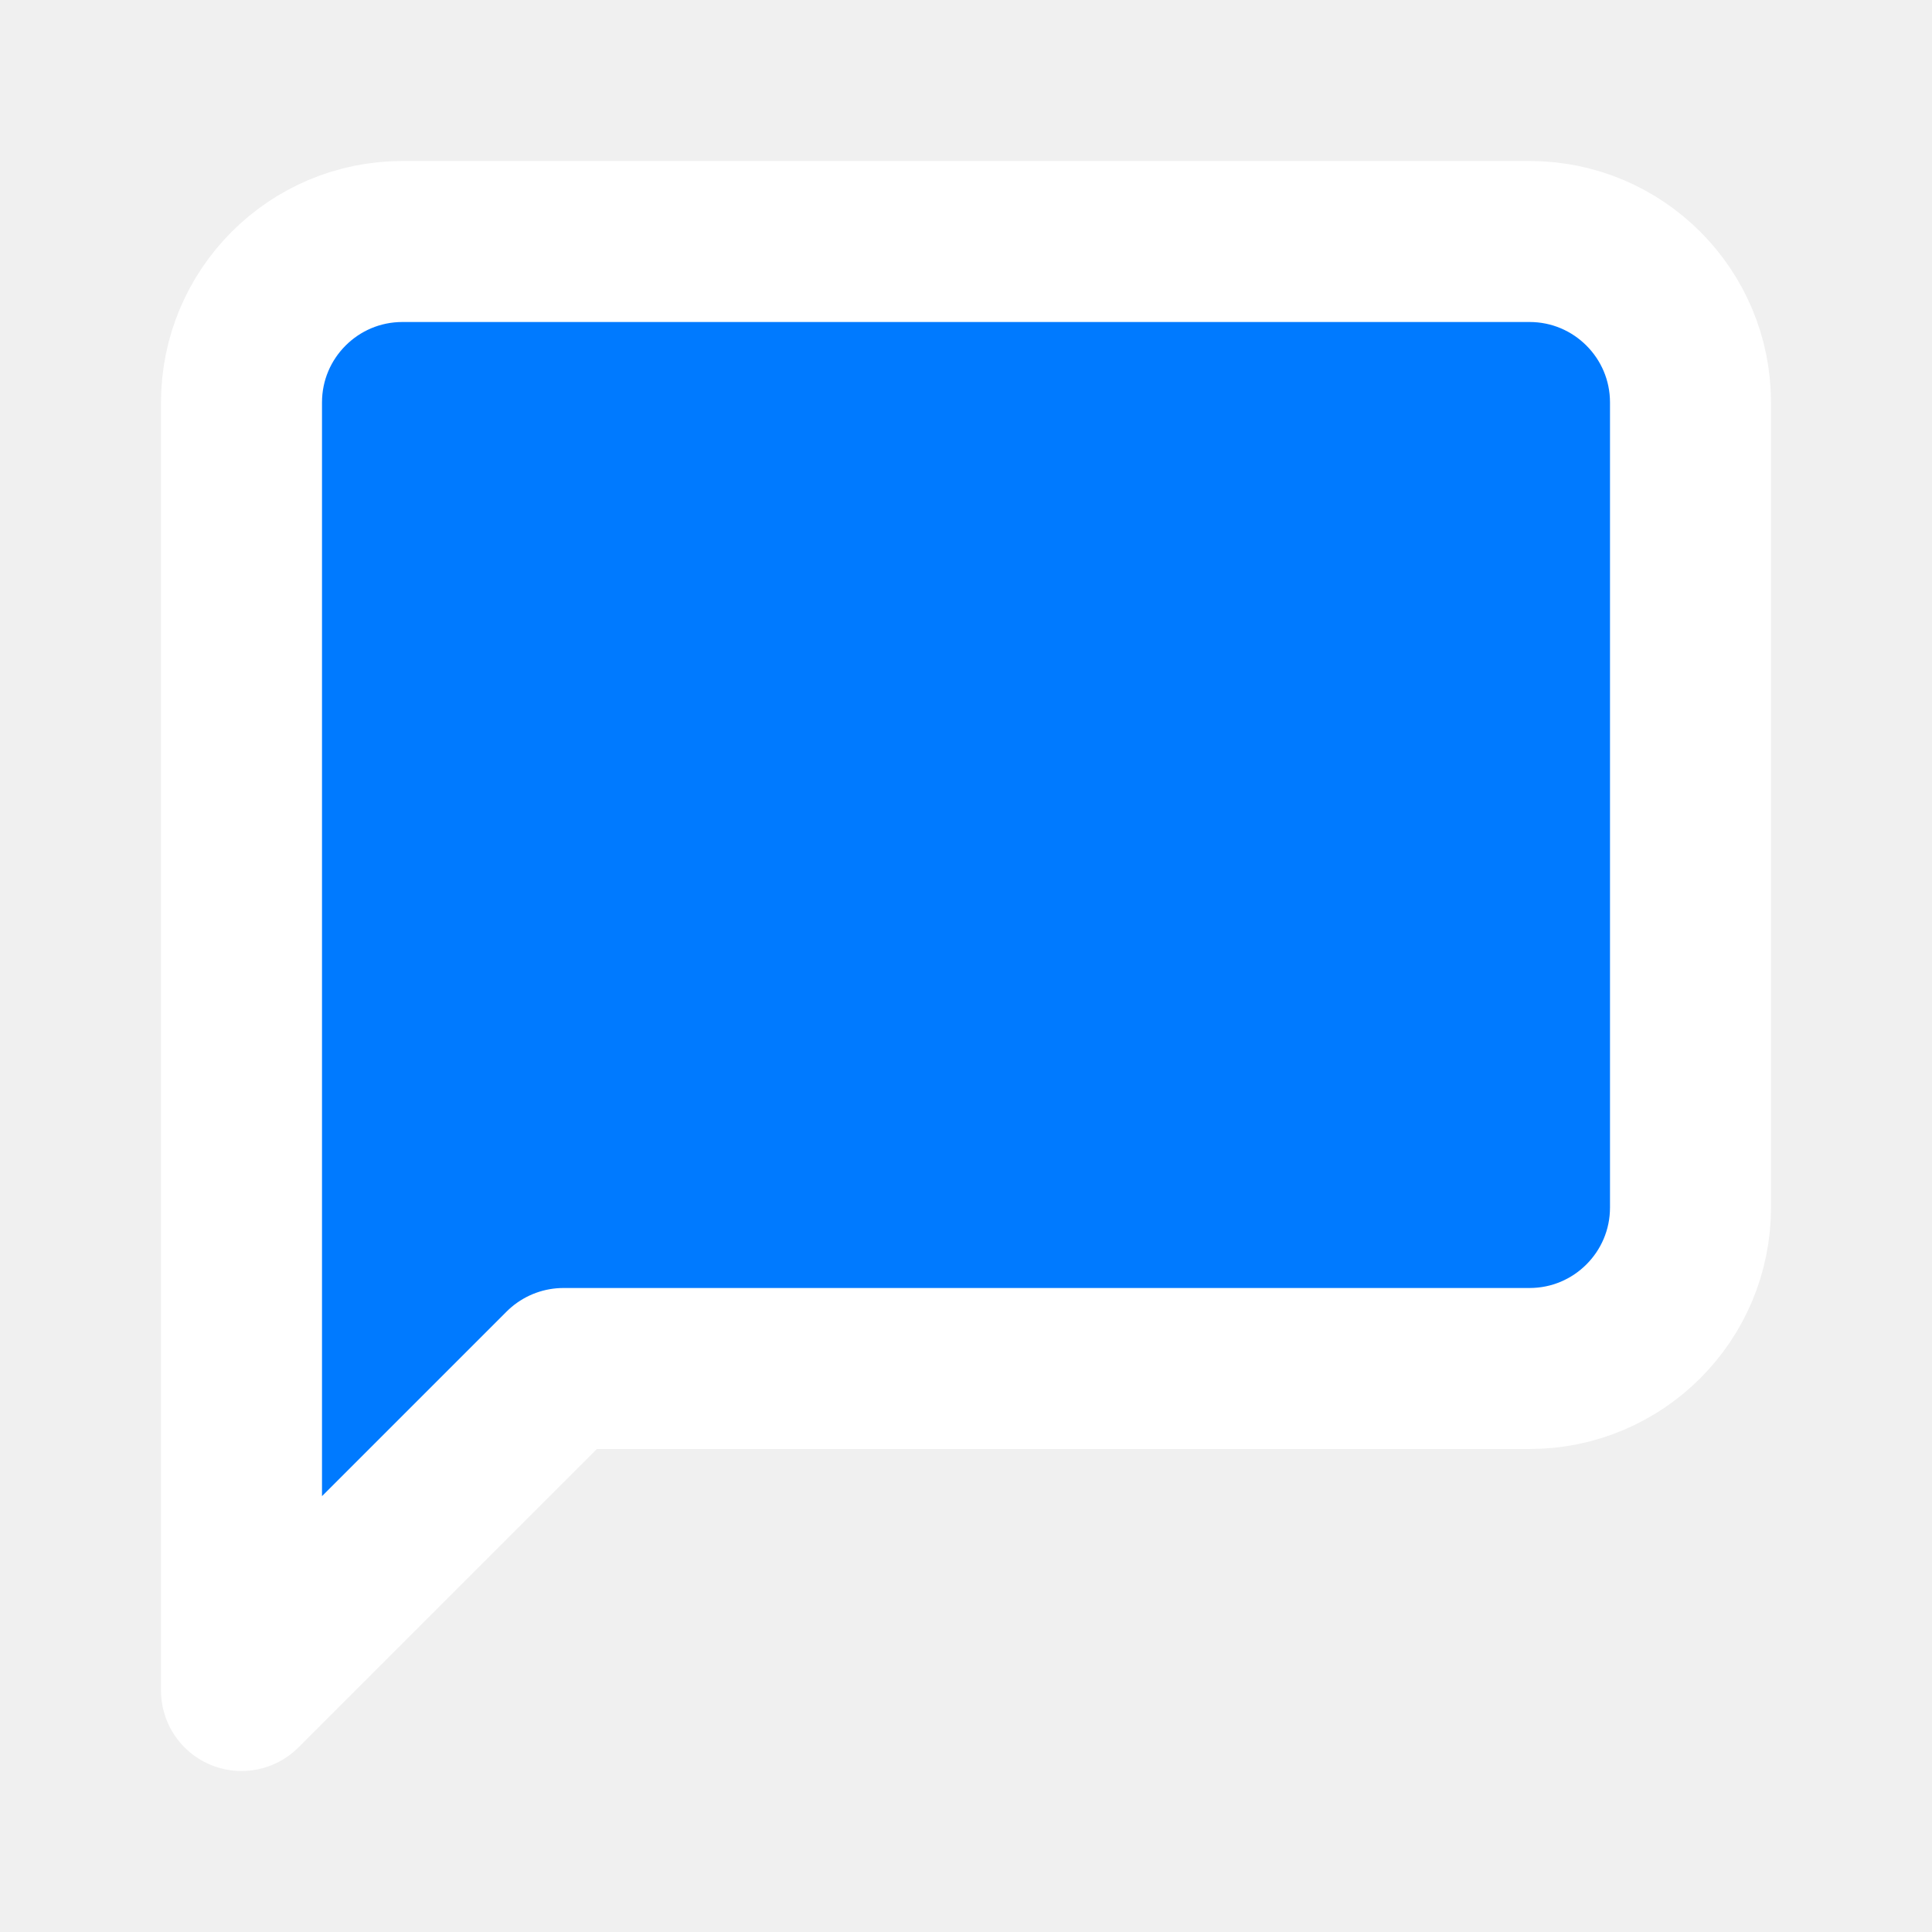
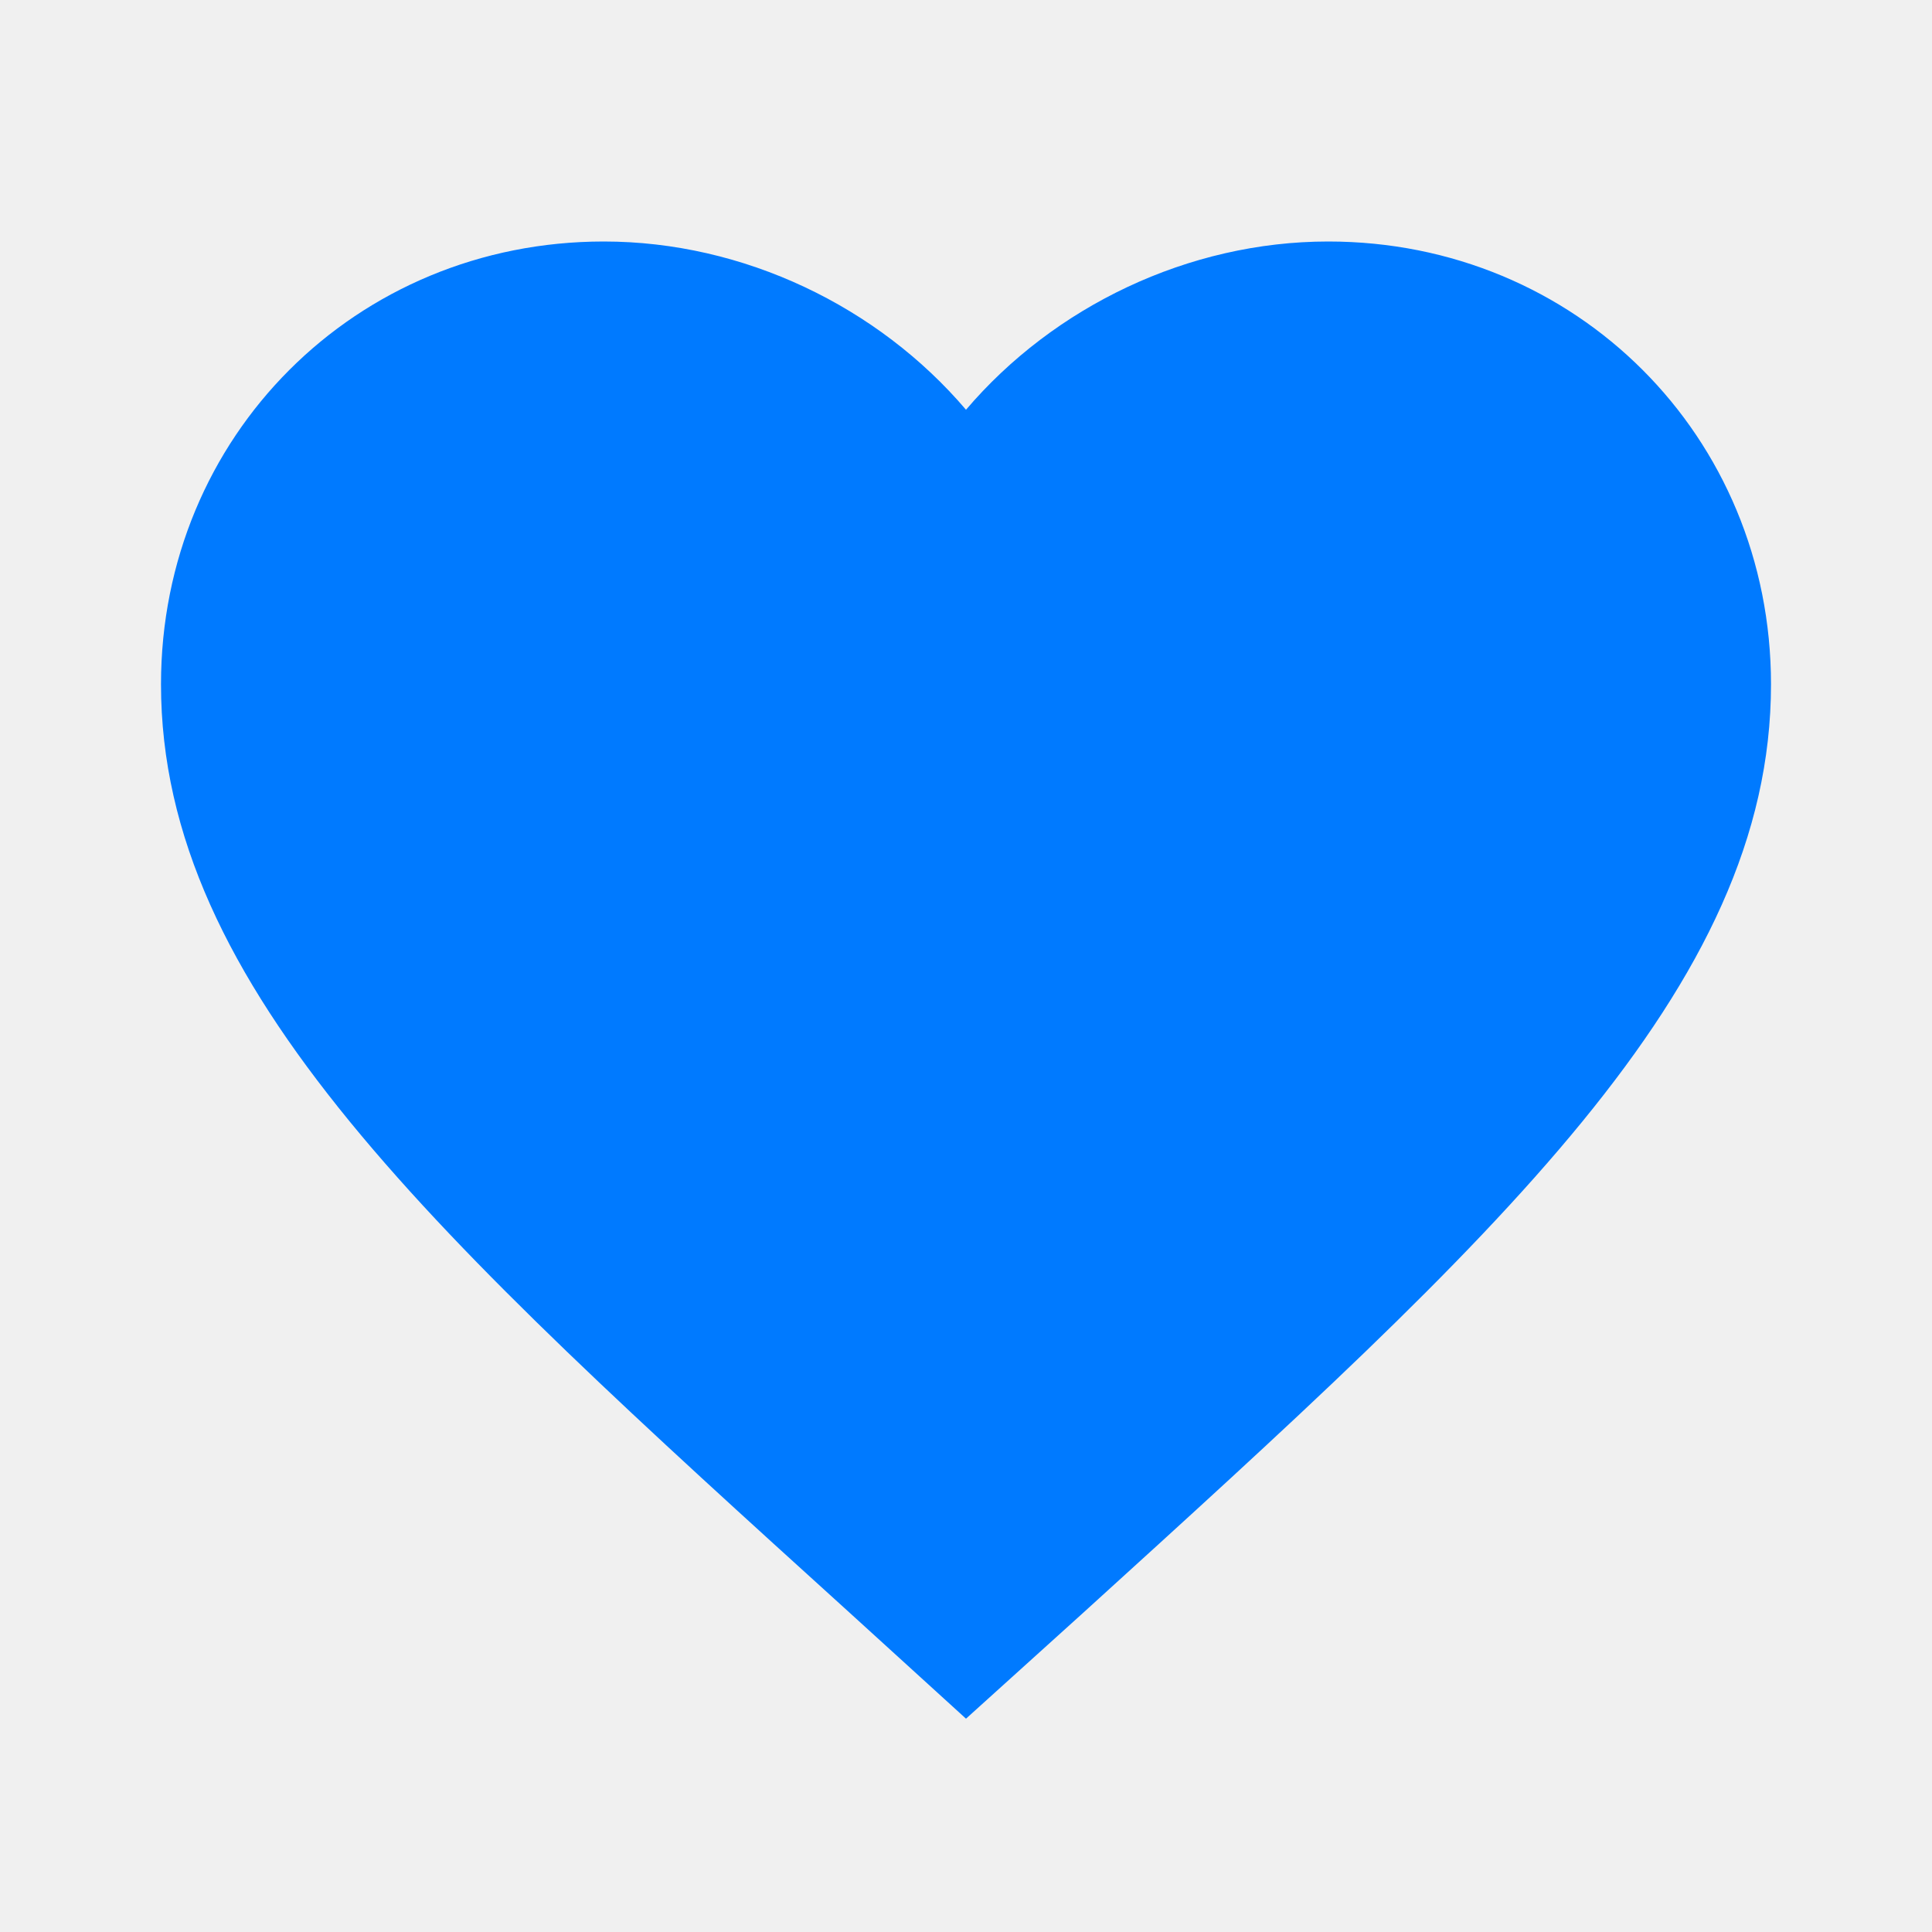
- <svg xmlns="http://www.w3.org/2000/svg" viewBox="0 0 24 24" fill="#007aff" stroke="#ffffff" stroke-width="2" stroke-linecap="round" stroke-linejoin="round">
-   <path d="M21 15a2 2 0 0 1-2 2H7l-4 4V5a2 2 0 0 1 2-2h14a2 2 0 0 1 2 2z" />
+ <svg xmlns="http://www.w3.org/2000/svg" viewBox="0 0 24 24" fill="#007aff" stroke="none">
+   <path d="M12 21.35l-1.45-1.32C5.4 15.36 2 12.28 2 8.5 2 5.42 4.42 3 7.5 3c1.74 0 3.41.81 4.5 2.09C13.09 3.81 14.76 3 16.5 3 19.58 3 22 5.42 22 8.5c0 3.78-3.4 6.86-8.55 11.54L12 21.35z" />
</svg>
